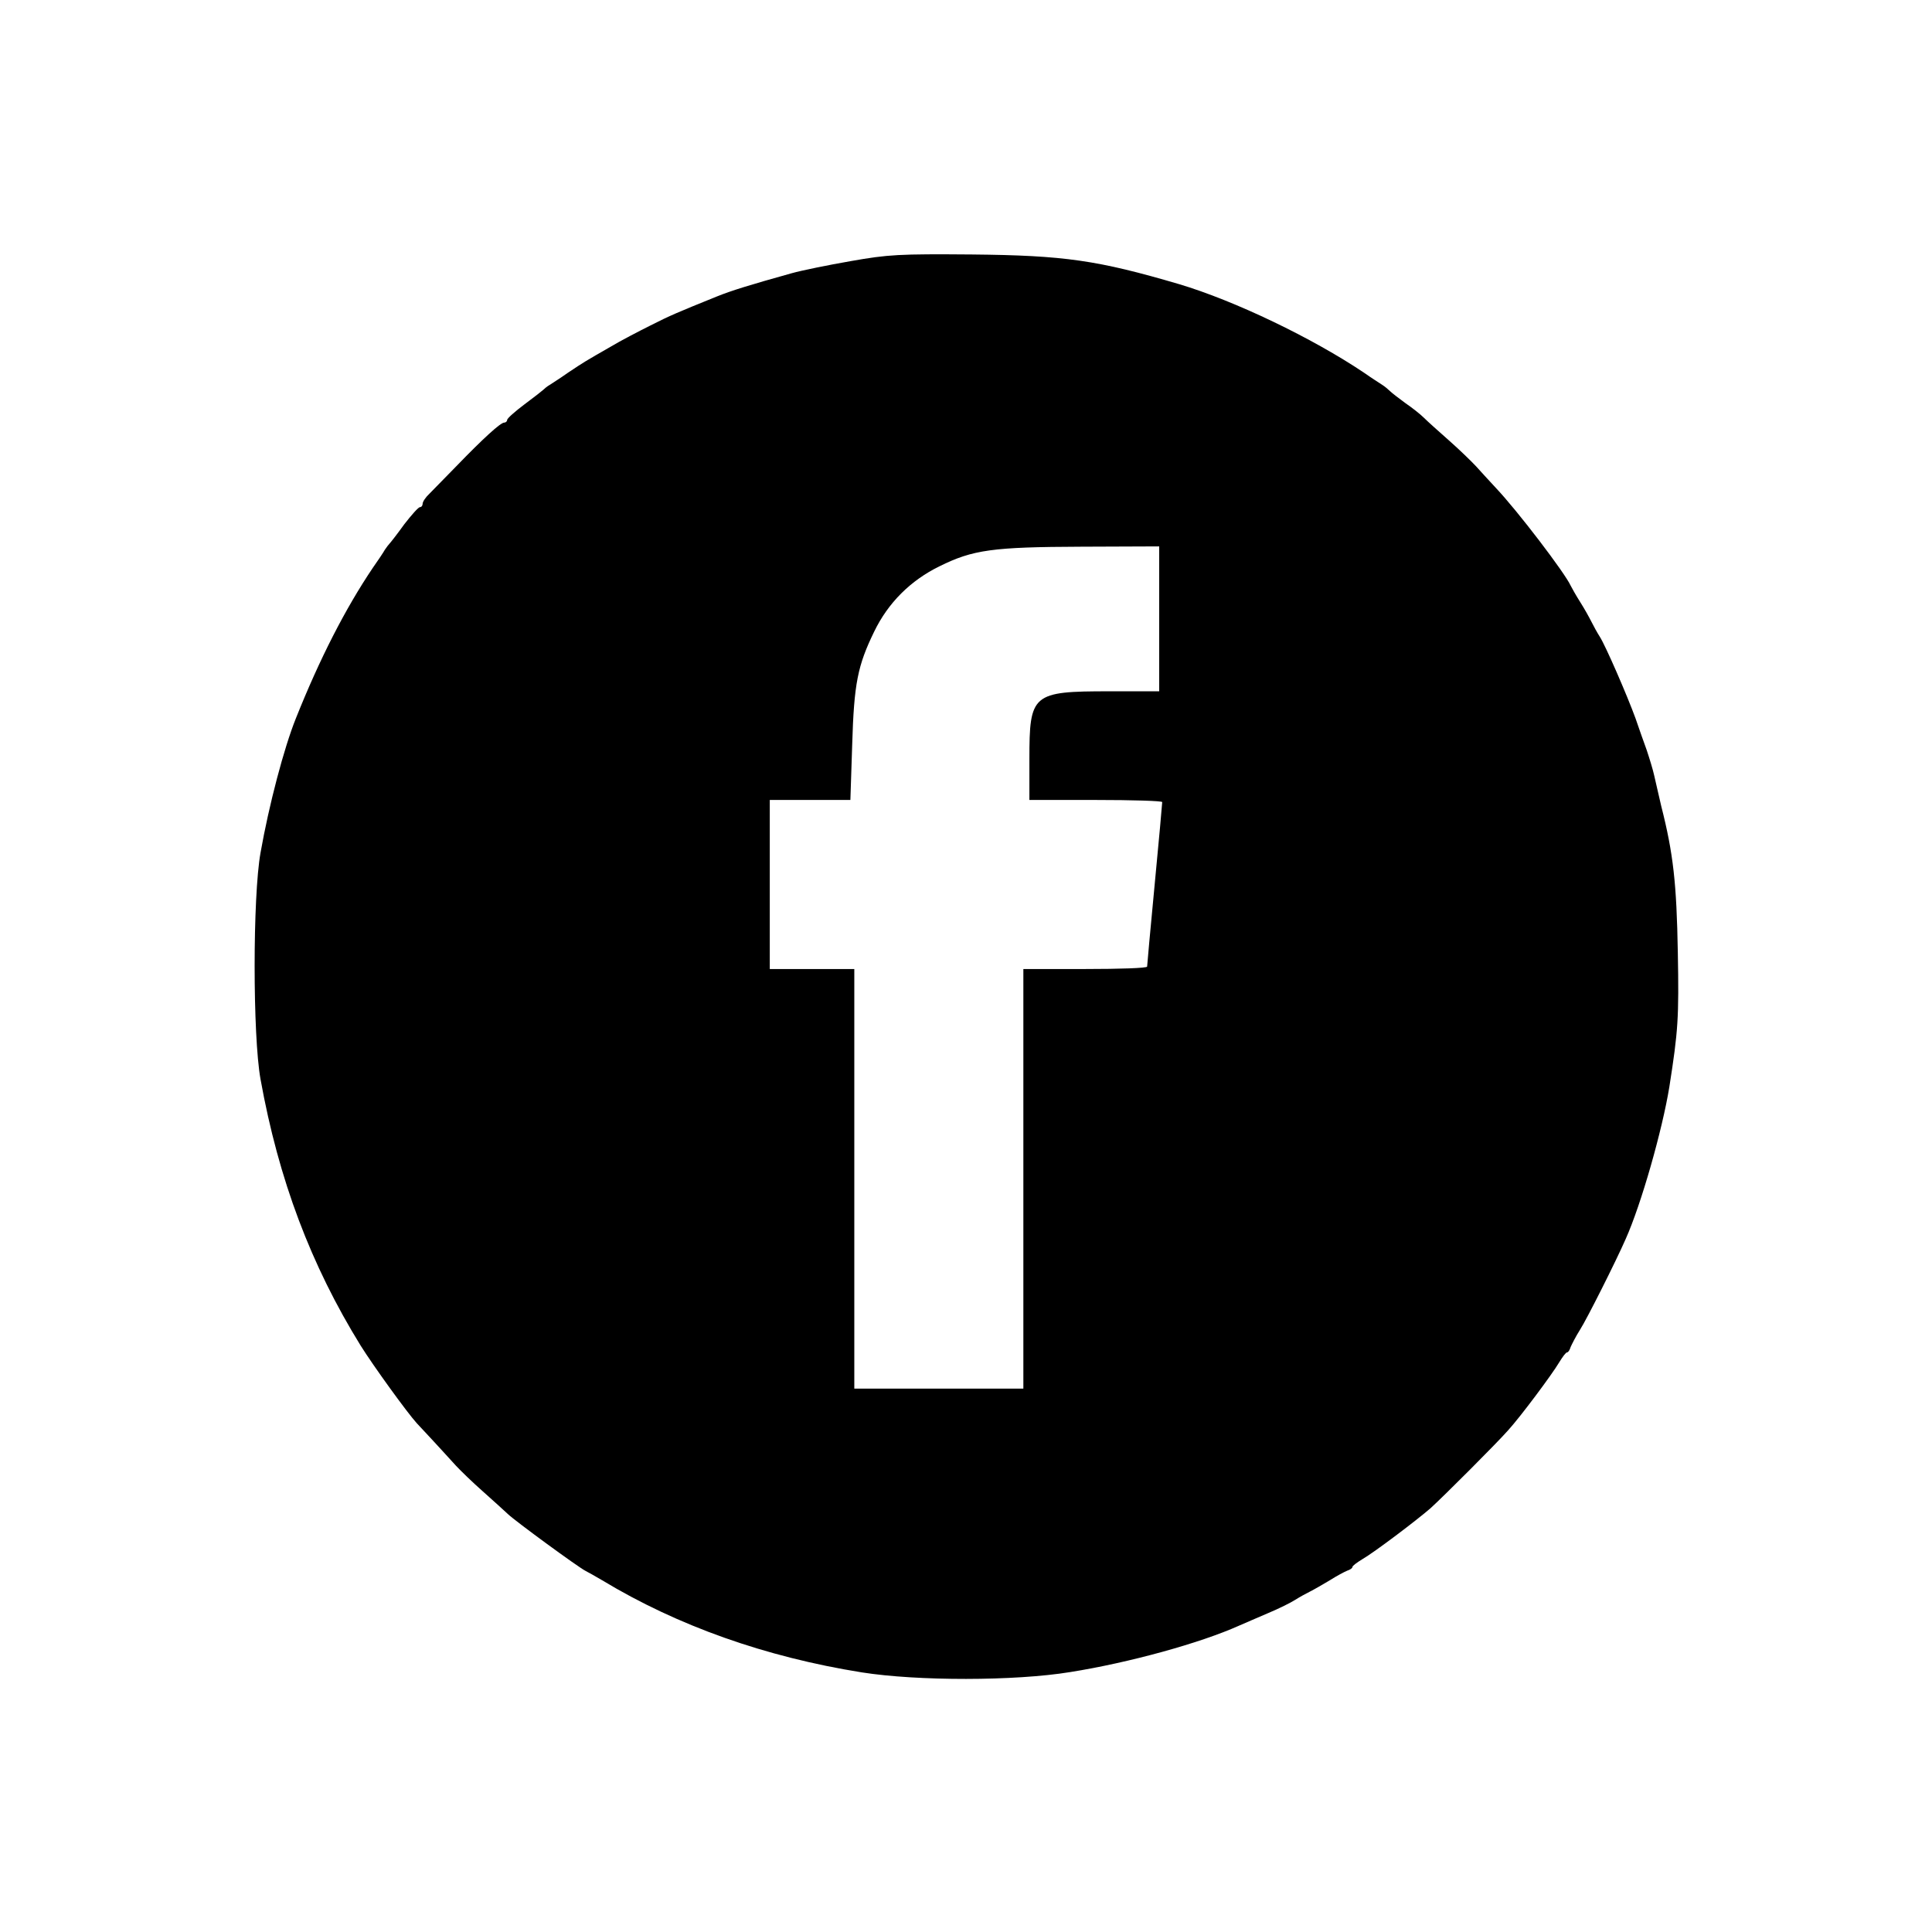
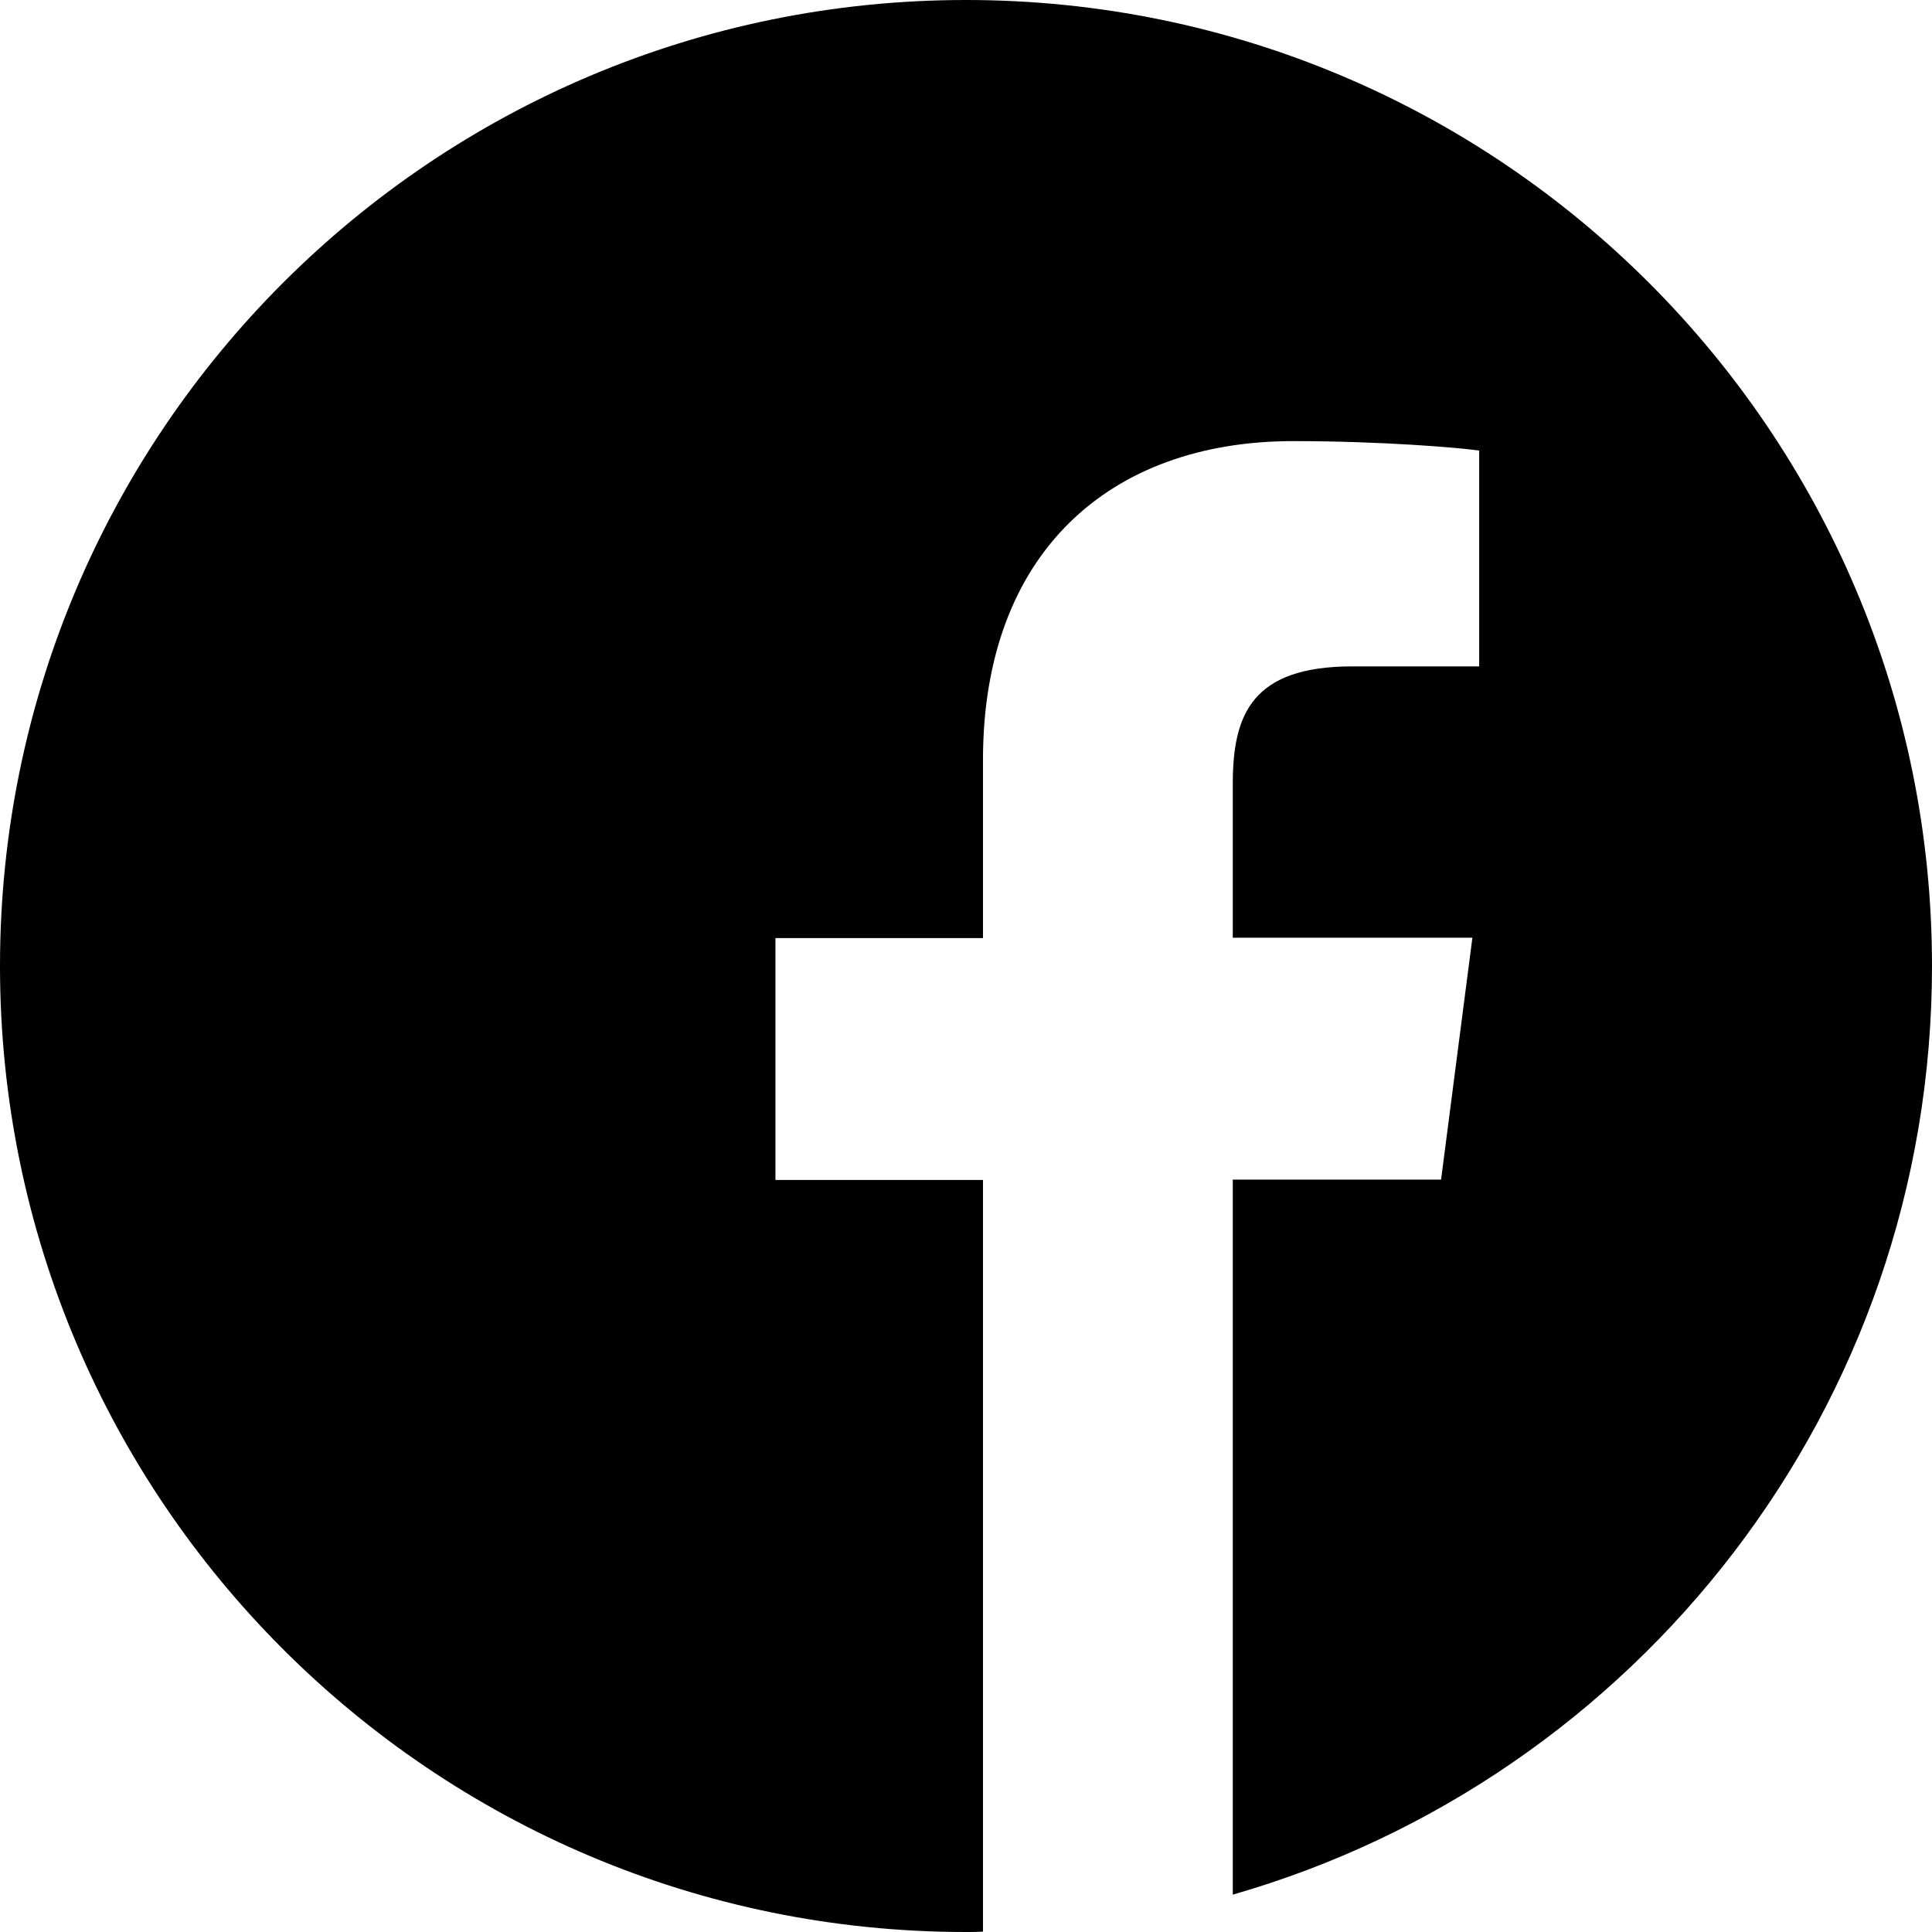
- <svg xmlns="http://www.w3.org/2000/svg" version="1.0" width="640pt" height="640pt" viewBox="0 0 640 640" preserveAspectRatio="xMidYMid meet">
-   <g transform="translate(0,640) scale(0.1,-0.1)" fill="#000000" stroke="none">
-     <path d="M2818 5535 c-75 -13 -163 -31 -195 -40 -140 -39 -201 -58 -248 -77 -131 -53 -155 -63 -220 -96 -38 -19 -98 -50 -133 -71 -82 -47 -89 -51 -141 -86 -24 -17 -51 -34 -60 -40 -9 -5 -18 -13 -21 -16 -3 -3 -31 -25 -62 -48 -32 -24 -58 -47 -58 -52 0 -5 -5 -9 -10 -9 -12 0 -69 -52 -158 -144 -37 -38 -77 -79 -89 -91 -13 -12 -23 -27 -23 -34 0 -6 -4 -11 -9 -11 -5 0 -28 -26 -52 -57 -23 -32 -45 -60 -48 -63 -3 -3 -10 -12 -16 -21 -5 -9 -23 -36 -40 -60 -91 -135 -176 -301 -255 -499 -39 -97 -89 -286 -117 -445 -26 -145 -26 -606 0 -750 60 -333 167 -616 332 -883 42 -67 154 -222 186 -257 75 -80 107 -116 130 -141 15 -16 54 -54 88 -84 34 -30 72 -65 84 -76 24 -23 233 -176 257 -188 8 -4 33 -18 55 -31 250 -151 541 -254 860 -305 184 -29 506 -29 690 1 195 31 431 96 560 154 17 7 59 26 95 41 36 15 76 35 90 44 14 9 36 21 50 28 14 7 43 24 65 37 22 14 48 28 58 32 9 3 17 8 17 12 0 4 15 15 33 26 40 23 180 129 226 169 45 41 218 214 256 257 42 46 147 187 170 226 11 18 22 33 26 33 4 0 9 8 12 18 4 9 17 35 31 57 23 36 119 227 151 300 52 116 122 363 145 505 29 185 32 228 28 445 -4 229 -15 328 -55 485 -8 36 -19 81 -23 100 -4 19 -16 58 -25 85 -10 28 -27 75 -37 105 -28 77 -99 240 -118 270 -9 14 -21 36 -28 50 -7 14 -23 43 -37 65 -14 22 -28 47 -32 55 -19 42 -176 248 -248 324 -22 24 -52 56 -66 72 -15 16 -54 54 -88 84 -34 30 -72 64 -84 76 -12 12 -40 34 -62 49 -22 16 -45 34 -50 39 -6 6 -18 16 -26 21 -9 6 -36 23 -60 40 -171 115 -429 239 -614 294 -269 79 -379 95 -685 98 -241 2 -278 0 -402 -22z m1022 -1185 l0 -240 -165 0 c-256 0 -265 -8 -265 -225 l0 -135 220 0 c121 0 220 -3 220 -7 0 -5 -11 -127 -25 -273 -14 -146 -25 -268 -25 -272 0 -5 -92 -8 -205 -8 l-205 0 0 -695 0 -695 -280 0 -280 0 0 695 0 695 -140 0 -140 0 0 280 0 280 134 0 133 0 6 183 c6 203 18 262 73 375 46 95 120 169 216 216 111 55 176 64 471 65 l257 1 0 -240z" />
-   </g>
+ <svg xmlns="http://www.w3.org/2000/svg" id="Capa_1" enable-background="new 0 0 512 512" height="512" viewBox="0 0 512 512" width="512">
+   <path d="m512 256c0-141.4-114.6-256-256-256s-256 114.6-256 256 114.6 256 256 256c1.5 0 3 0 4.5-.1v-199.2h-55v-64.1h55v-47.2c0-54.7 33.4-84.5 82.2-84.5 23.4 0 43.5 1.7 49.3 2.5v57.2h-33.6c-26.5 0-31.7 12.6-31.7 31.1v40.8h63.5l-8.3 64.1h-55.2v189.5c107-30.7 185.3-129.2 185.3-246.1z" />
</svg>
